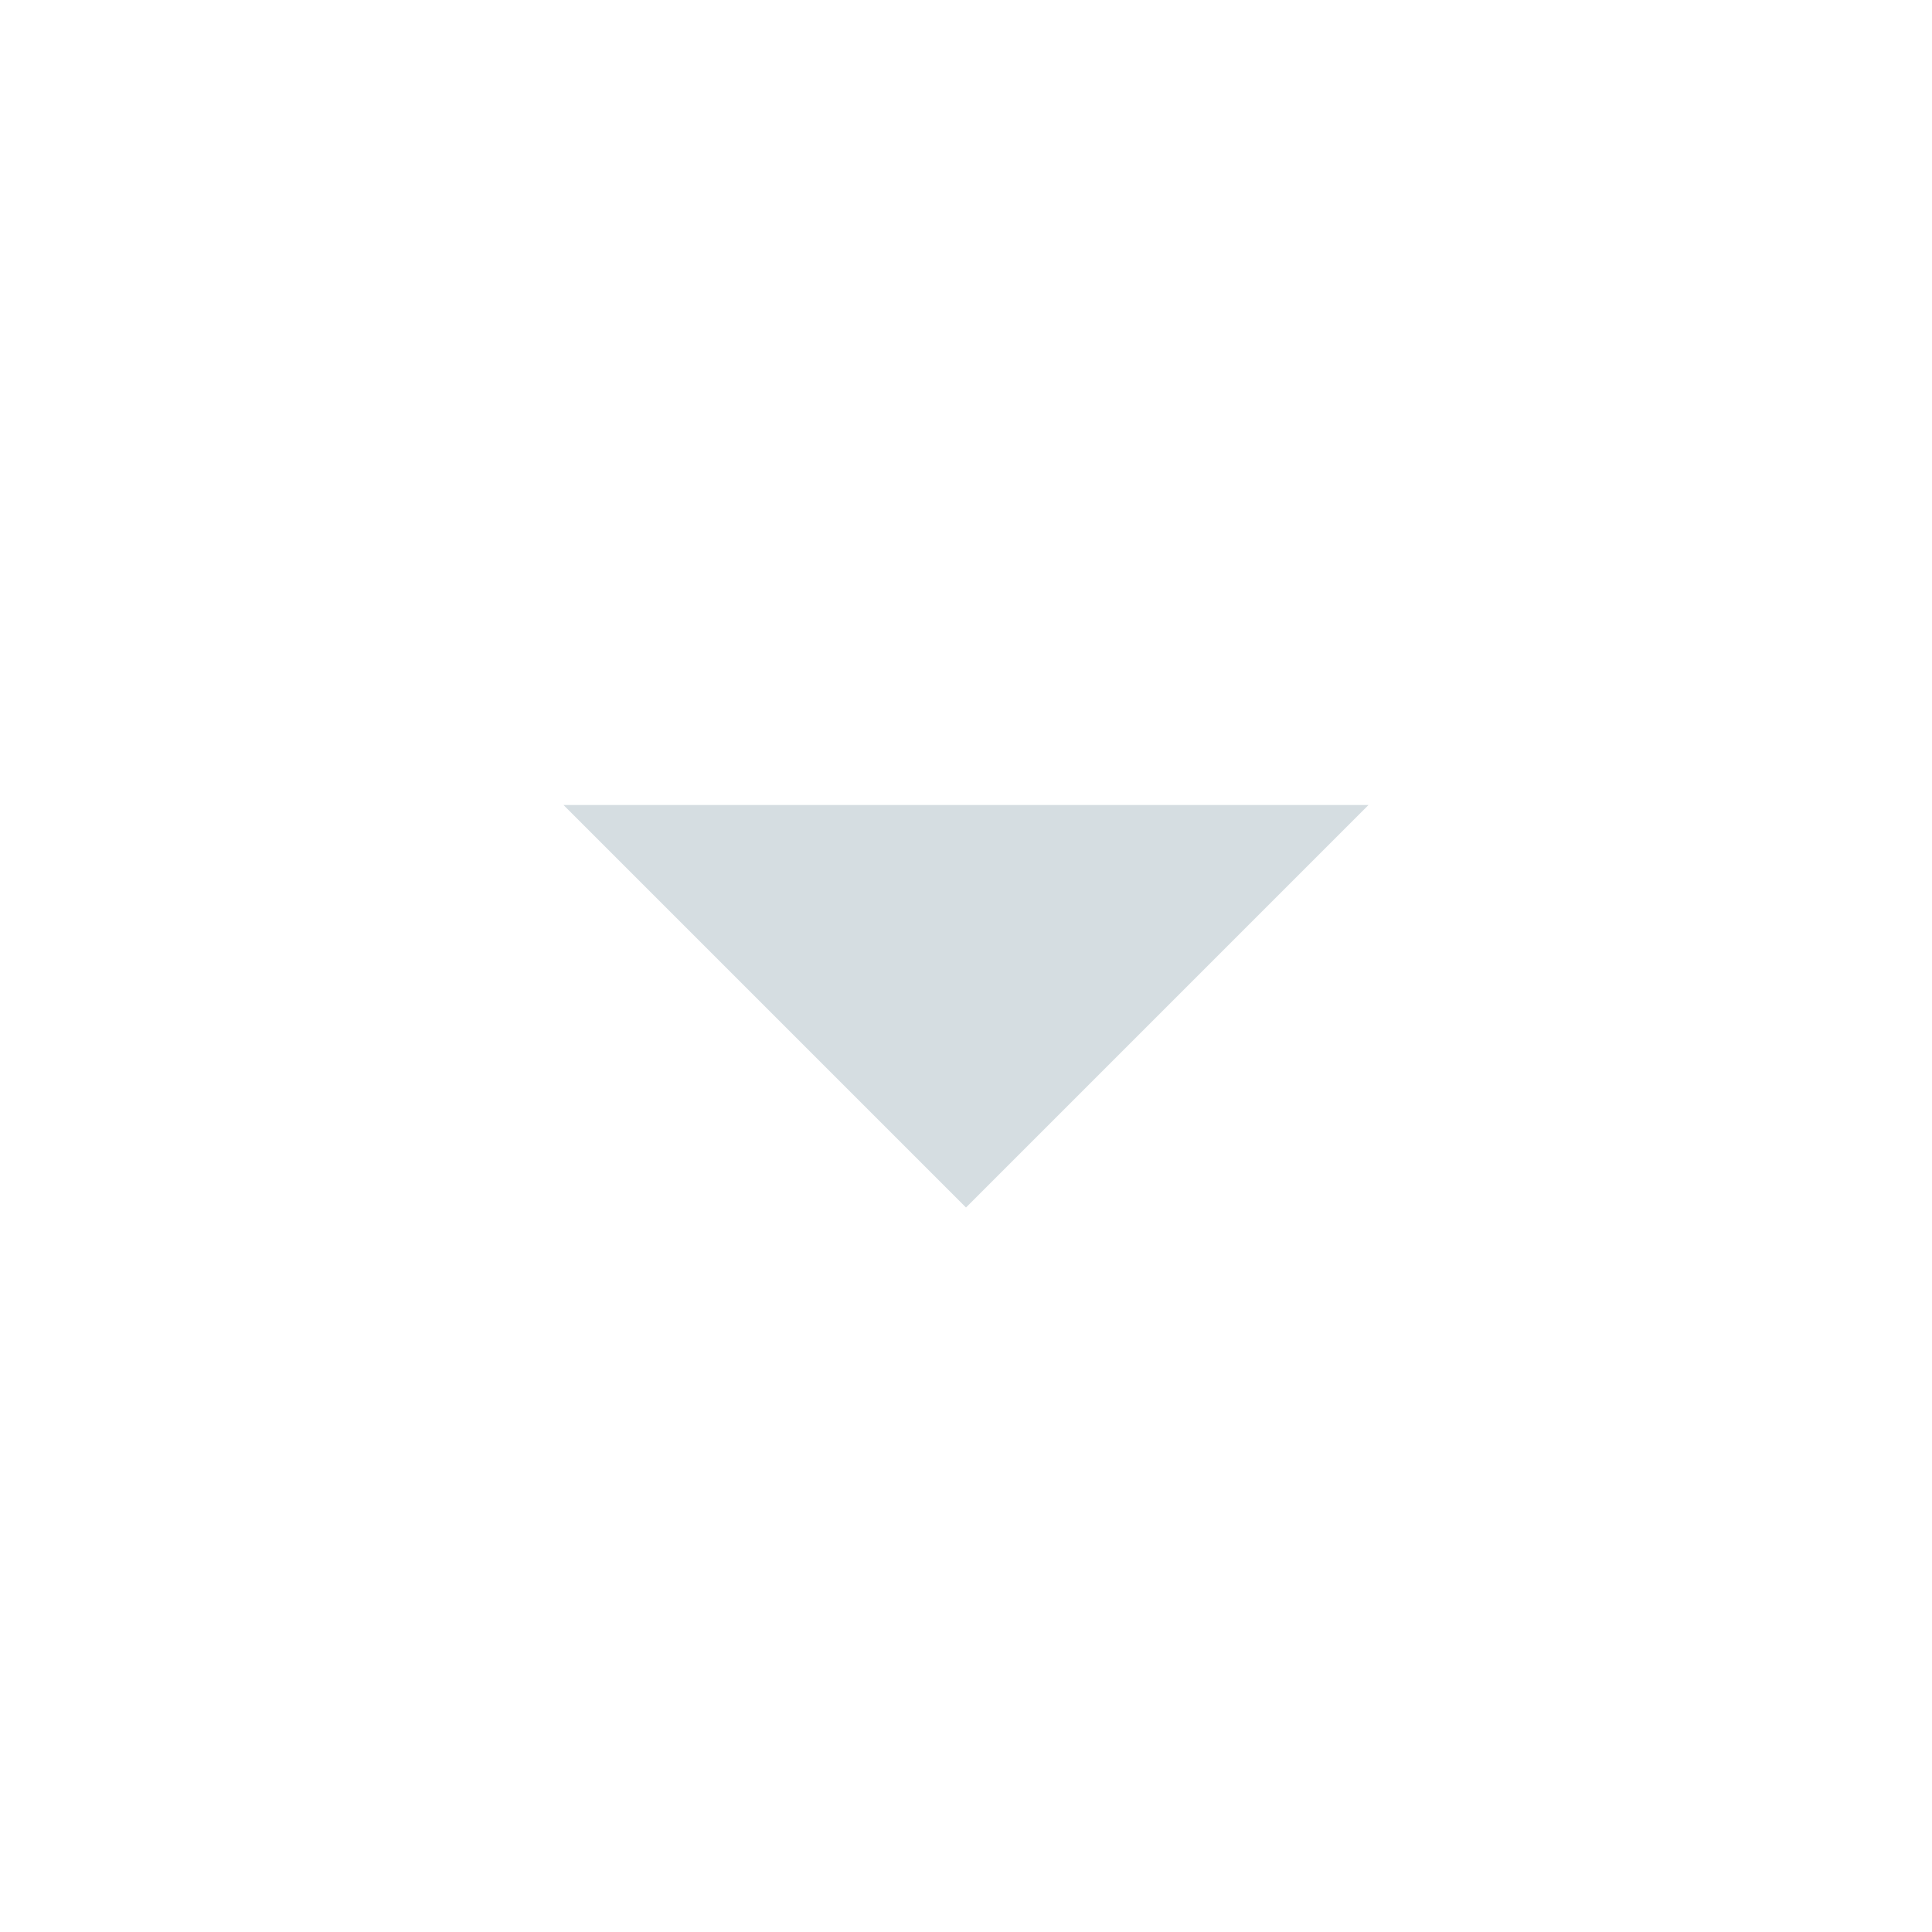
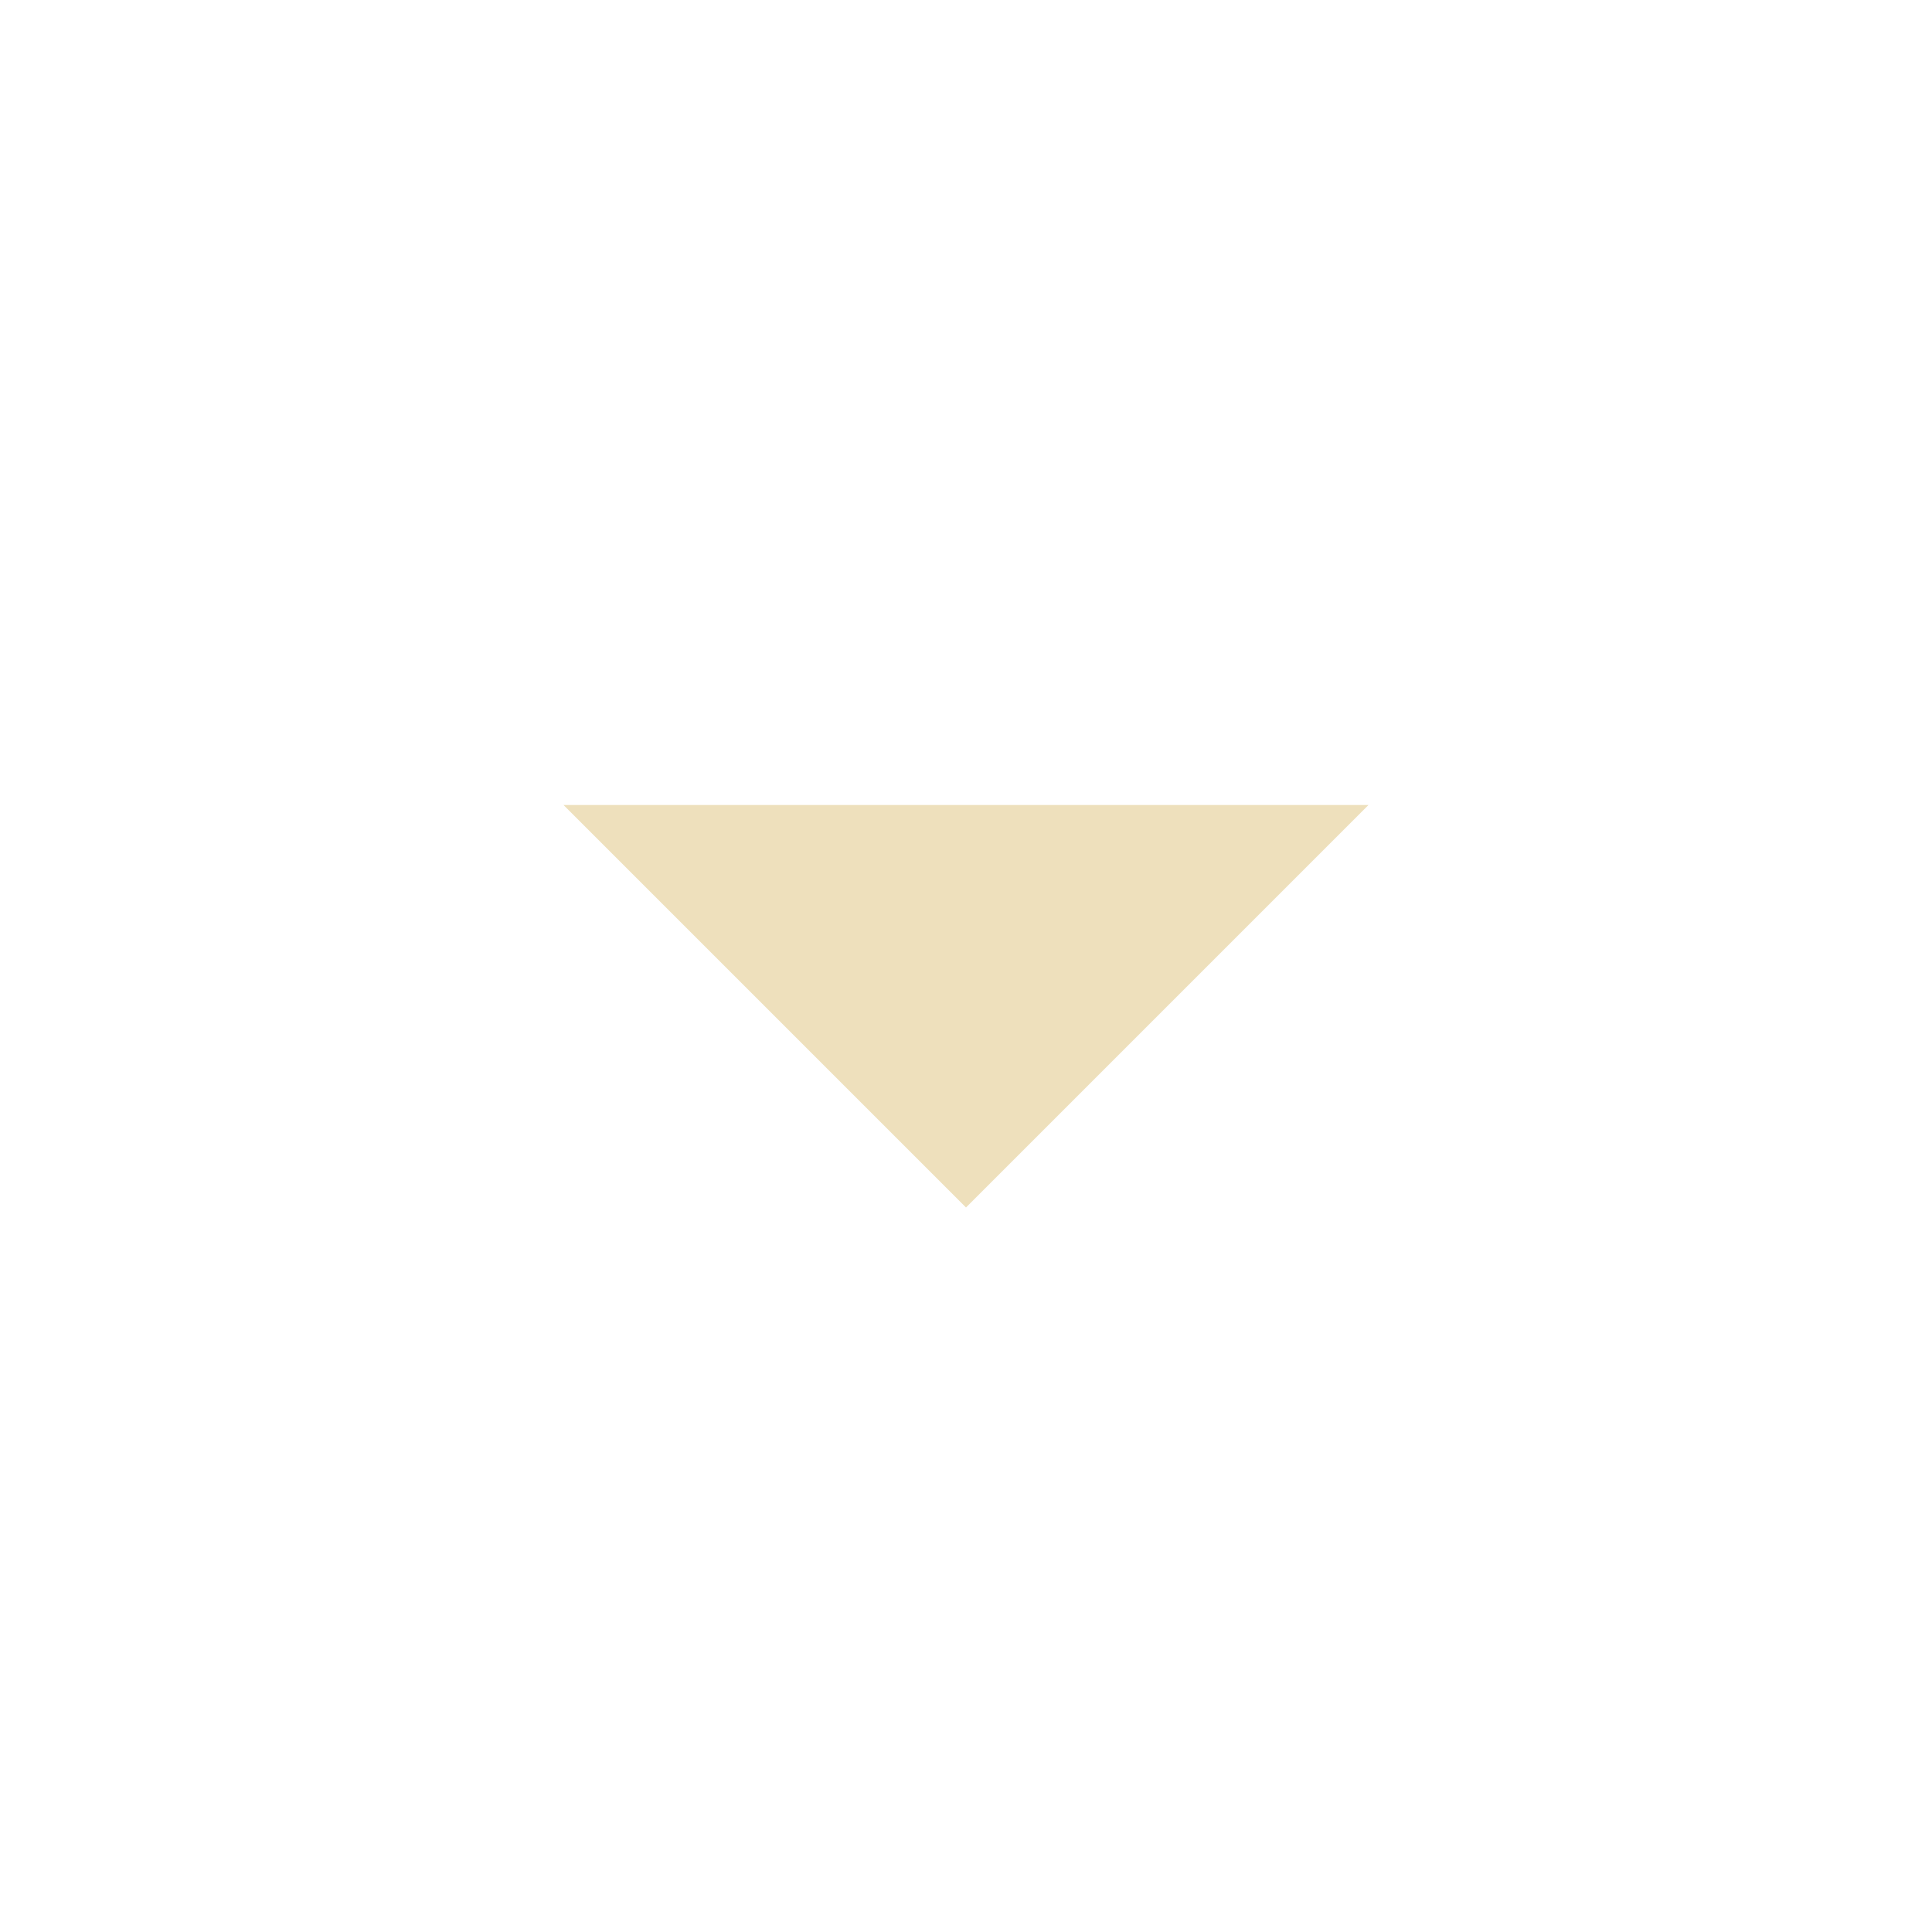
<svg xmlns="http://www.w3.org/2000/svg" width="24" height="24" viewBox="0 0 24 24" id="svg4747" version="1.1">
  <defs id="defs4749" />
  <g id="layer1" transform="translate(0,-1028.362)">
-     <circle style="opacity:1;fill:#cfd8dc;fill-opacity:0.1;fill-rule:evenodd;stroke:none;stroke-width:9.605;stroke-linecap:butt;stroke-linejoin:round;stroke-miterlimit:4;stroke-dasharray:none;stroke-dashoffset:478.437;stroke-opacity:0.75" id="path5326" cx="-15" cy="1040.362" r="10" />
-     <path style="fill:#cfd8dc;fill-opacity:0.87;fill-rule:evenodd;stroke:none;stroke-width:1px;stroke-linecap:butt;stroke-linejoin:miter;stroke-opacity:1" d="m 7,1038.362 10,0 -5,5 z" id="path4347" />
+     <circle style="opacity:1;fill:#EBDBB2;fill-opacity:0.1;fill-rule:evenodd;stroke:none;stroke-width:9.605;stroke-linecap:butt;stroke-linejoin:round;stroke-miterlimit:4;stroke-dasharray:none;stroke-dashoffset:478.437;stroke-opacity:0.75" id="path5326" cx="-15" cy="1040.362" r="10" />
+     <path style="fill:#EBDBB2;fill-opacity:0.87;fill-rule:evenodd;stroke:none;stroke-width:1px;stroke-linecap:butt;stroke-linejoin:miter;stroke-opacity:1" d="m 7,1038.362 10,0 -5,5 z" id="path4347" />
  </g>
</svg>
